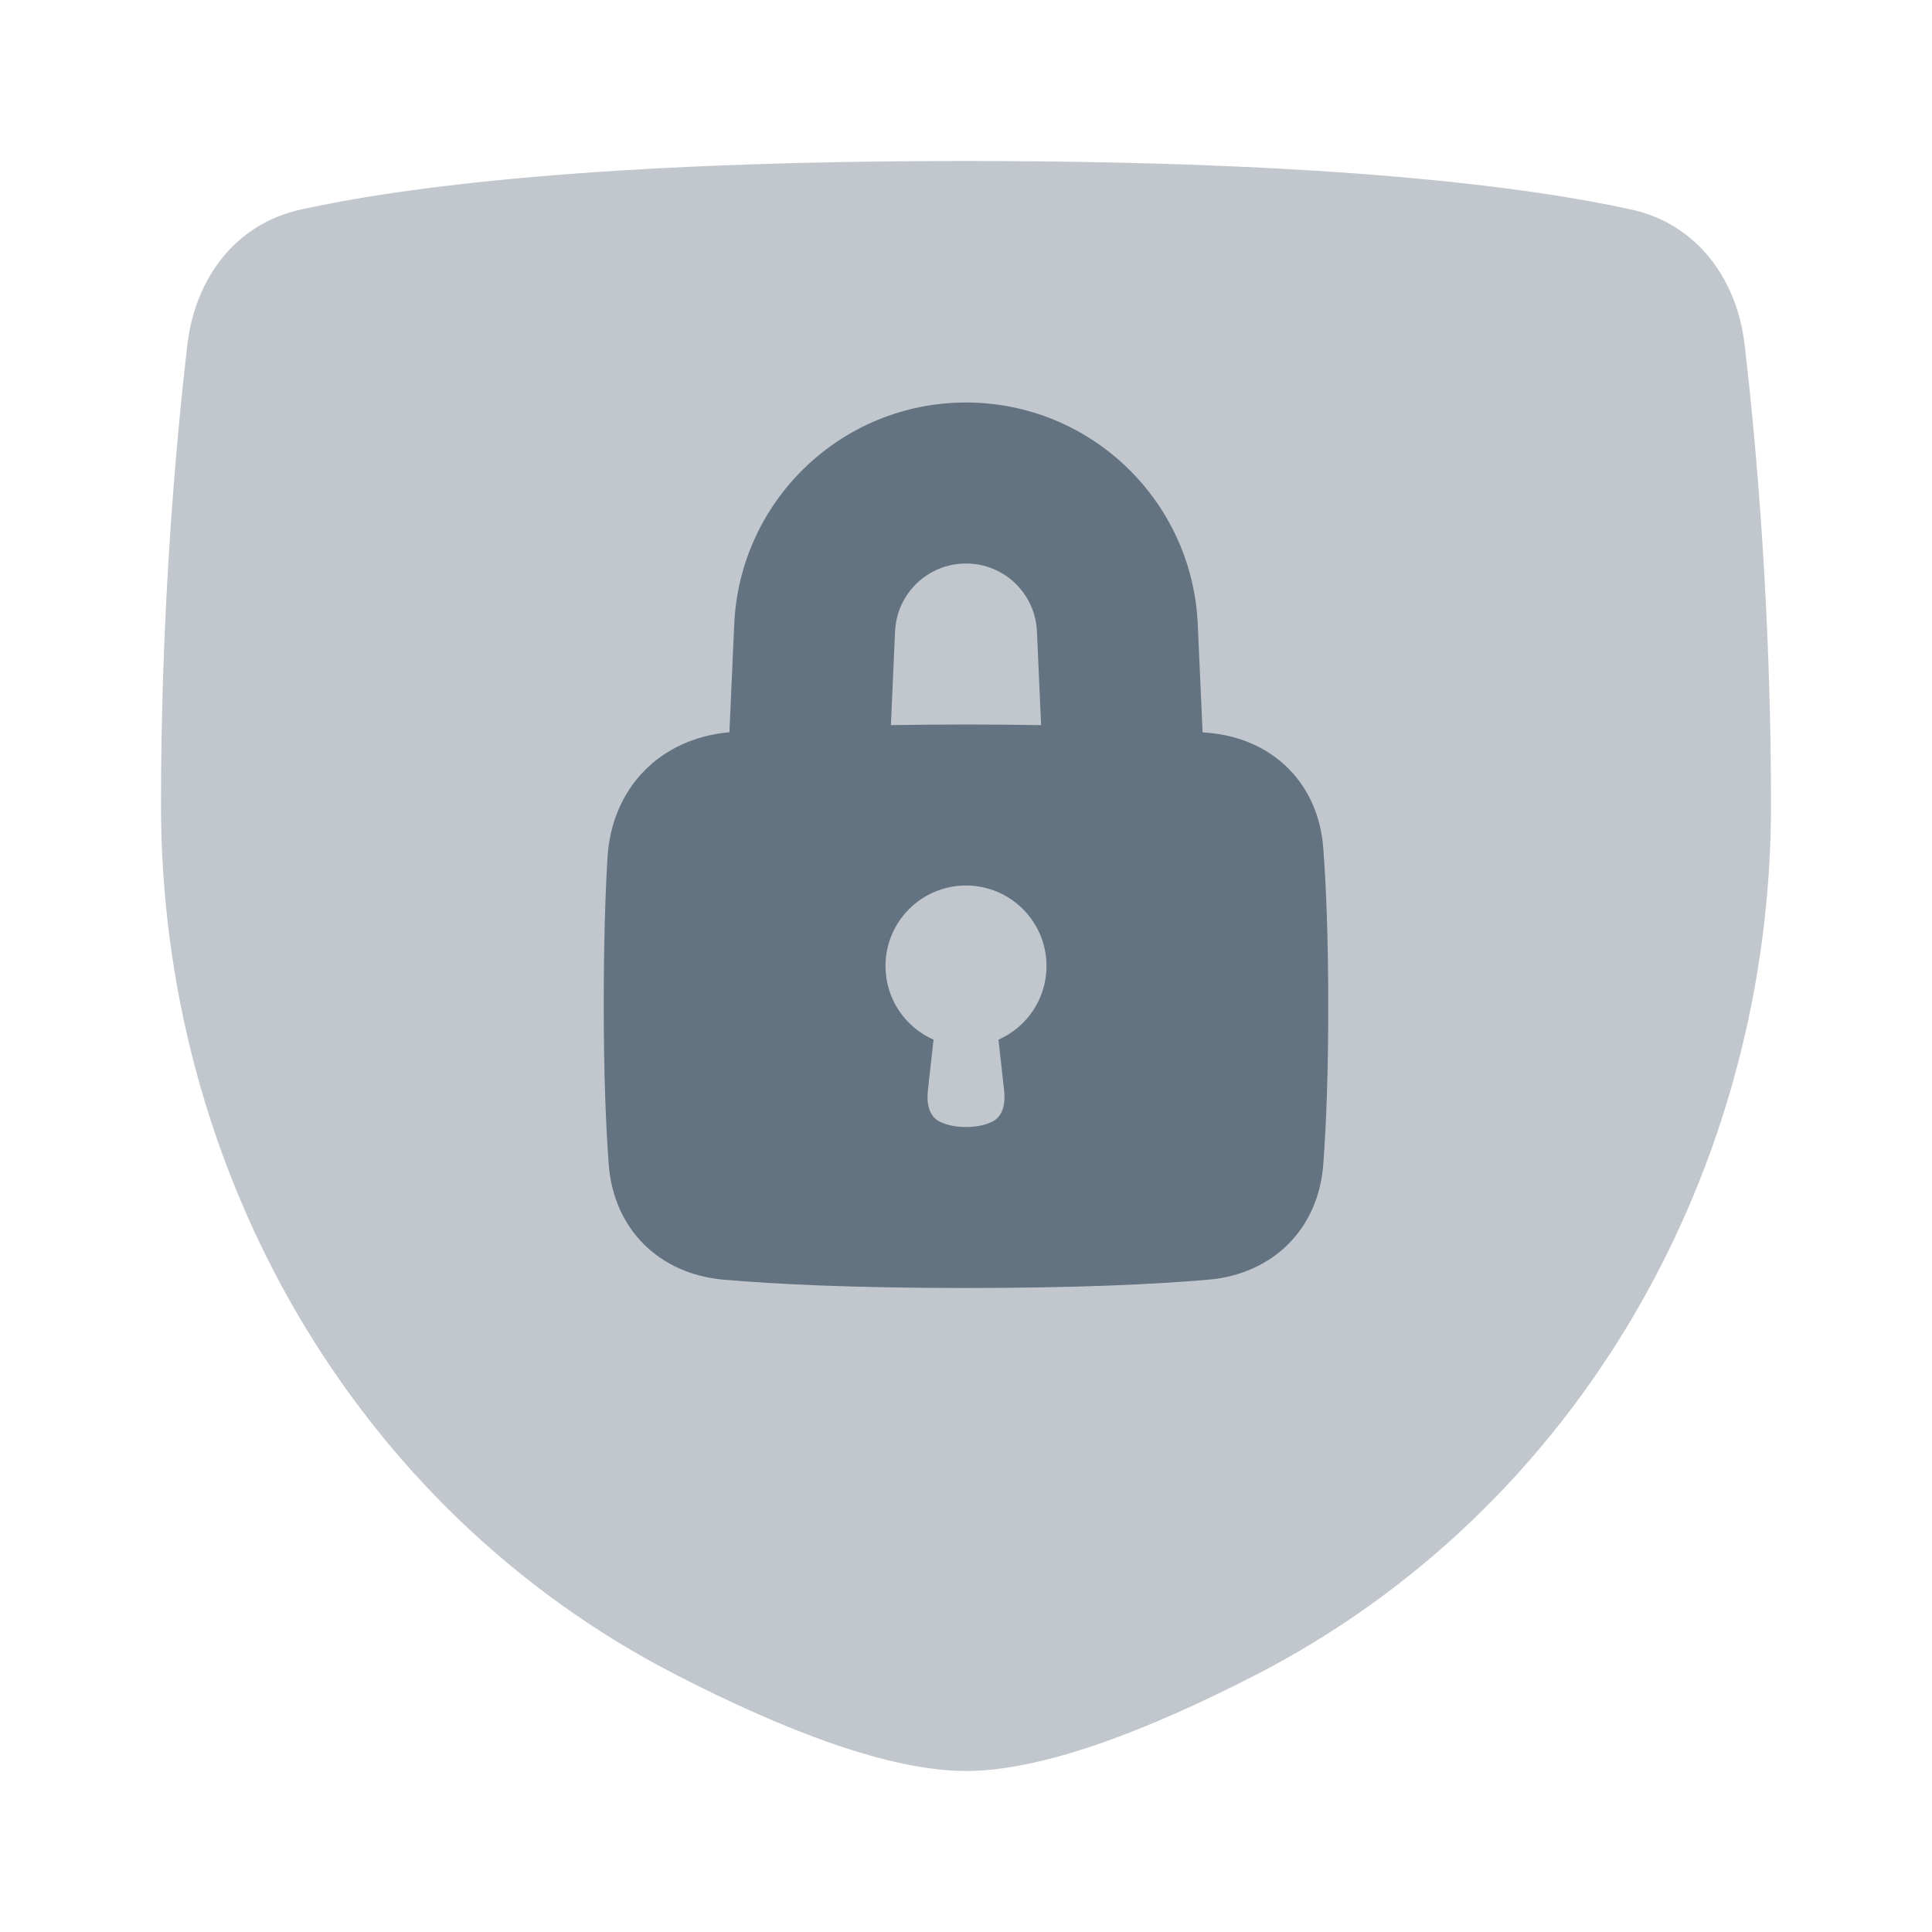
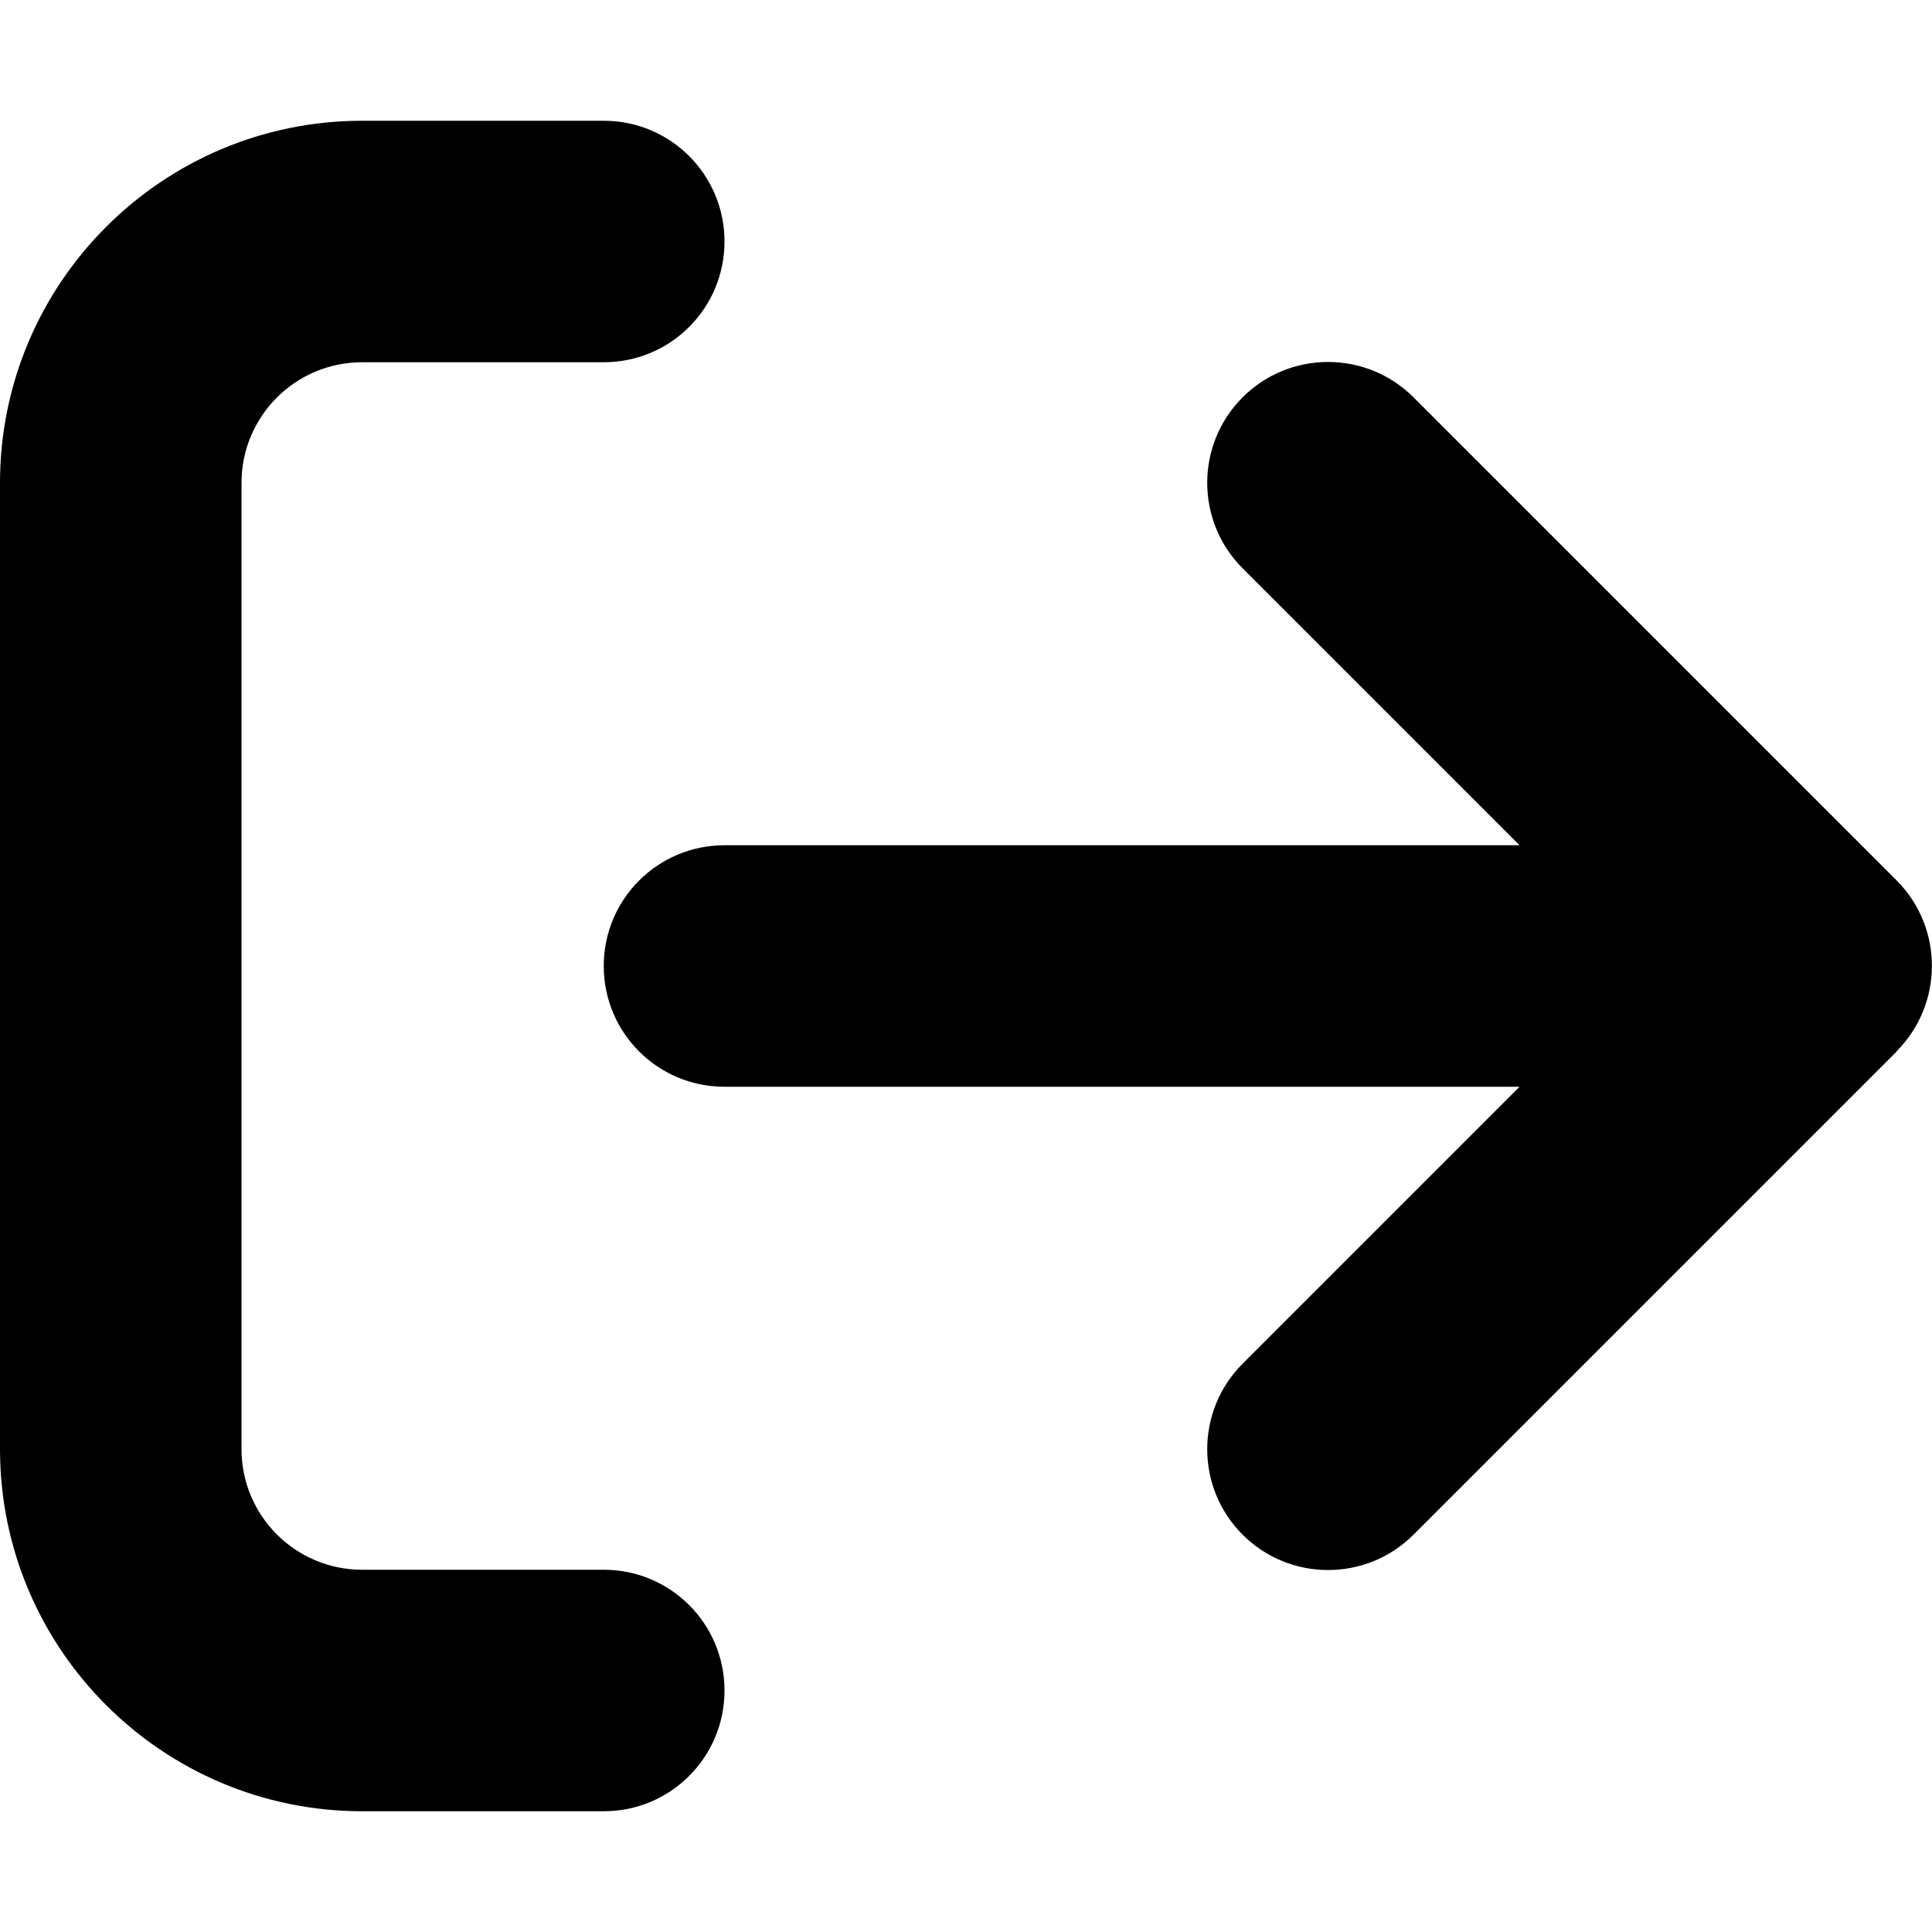
- <svg xmlns="http://www.w3.org/2000/svg" width="24" height="24" viewBox="0 0 24 24" fill="none">
-   <path opacity="0.4" d="M2.327 4.287C2.422 3.463 2.922 2.783 3.732 2.604C4.995 2.325 7.443 2 12 2C16.557 2 19.005 2.325 20.268 2.604C21.078 2.783 21.578 3.463 21.673 4.287C21.818 5.532 22 7.584 22 10C22 14.514 19.617 18.738 15.604 20.804C14.263 21.494 12.954 22 12 22C11.046 22 9.737 21.494 8.396 20.804C4.382 18.738 2 14.514 2 10C2 7.584 2.182 5.532 2.327 4.287Z" fill="#637381" />
-   <path fill-rule="evenodd" clip-rule="evenodd" d="M9.121 7.754C9.19 6.214 10.458 5 12 5C13.542 5 14.81 6.214 14.879 7.754L14.939 9.097L15.008 9.103C15.81 9.172 16.377 9.73 16.438 10.533C16.474 11.006 16.5 11.644 16.5 12.5C16.5 13.356 16.474 13.994 16.438 14.467C16.377 15.27 15.81 15.828 15.008 15.897C14.36 15.953 13.4 16 12 16C10.6 16 9.64 15.953 8.992 15.897C8.19 15.828 7.623 15.27 7.562 14.467C7.527 13.994 7.5 13.356 7.5 12.5C7.5 11.719 7.519 11.118 7.546 10.66C7.596 9.79 8.197 9.173 9.061 9.096L9.121 7.754ZM12.881 7.843L12.933 9.008C12.646 9.003 12.336 9 12 9C11.665 9 11.354 9.003 11.067 9.008L11.119 7.843C11.14 7.371 11.528 7 12 7C12.472 7 12.86 7.371 12.881 7.843ZM13 12C13 12.409 12.755 12.761 12.403 12.915L12.473 13.541C12.491 13.696 12.466 13.865 12.326 13.934C12.25 13.971 12.145 14 12 14C11.855 14 11.75 13.971 11.674 13.934C11.534 13.865 11.509 13.696 11.527 13.541L11.597 12.915C11.245 12.761 11 12.409 11 12C11 11.448 11.448 11 12 11C12.552 11 13 11.448 13 12Z" fill="#637381" />
+ <svg xmlns="http://www.w3.org/2000/svg" viewBox="0 0 512 512">
+   <path d="M502.6 278.6c12.5-12.5 12.5-32.8 0-45.3l-128-128c-12.5-12.5-32.8-12.5-45.3 0s-12.5 32.8 0 45.3L402.7 224 192 224c-17.7 0-32 14.3-32 32s14.3 32 32 32l210.7 0-73.4 73.4c-12.5 12.5-12.5 32.8 0 45.3s32.8 12.5 45.3 0l128-128zM160 96c17.7 0 32-14.3 32-32s-14.3-32-32-32L96 32C43 32 0 75 0 128L0 384c0 53 43 96 96 96l64 0c17.7 0 32-14.3 32-32s-14.3-32-32-32l-64 0c-17.7 0-32-14.3-32-32l0-256c0-17.7 14.3-32 32-32l64 0z" />
</svg>
